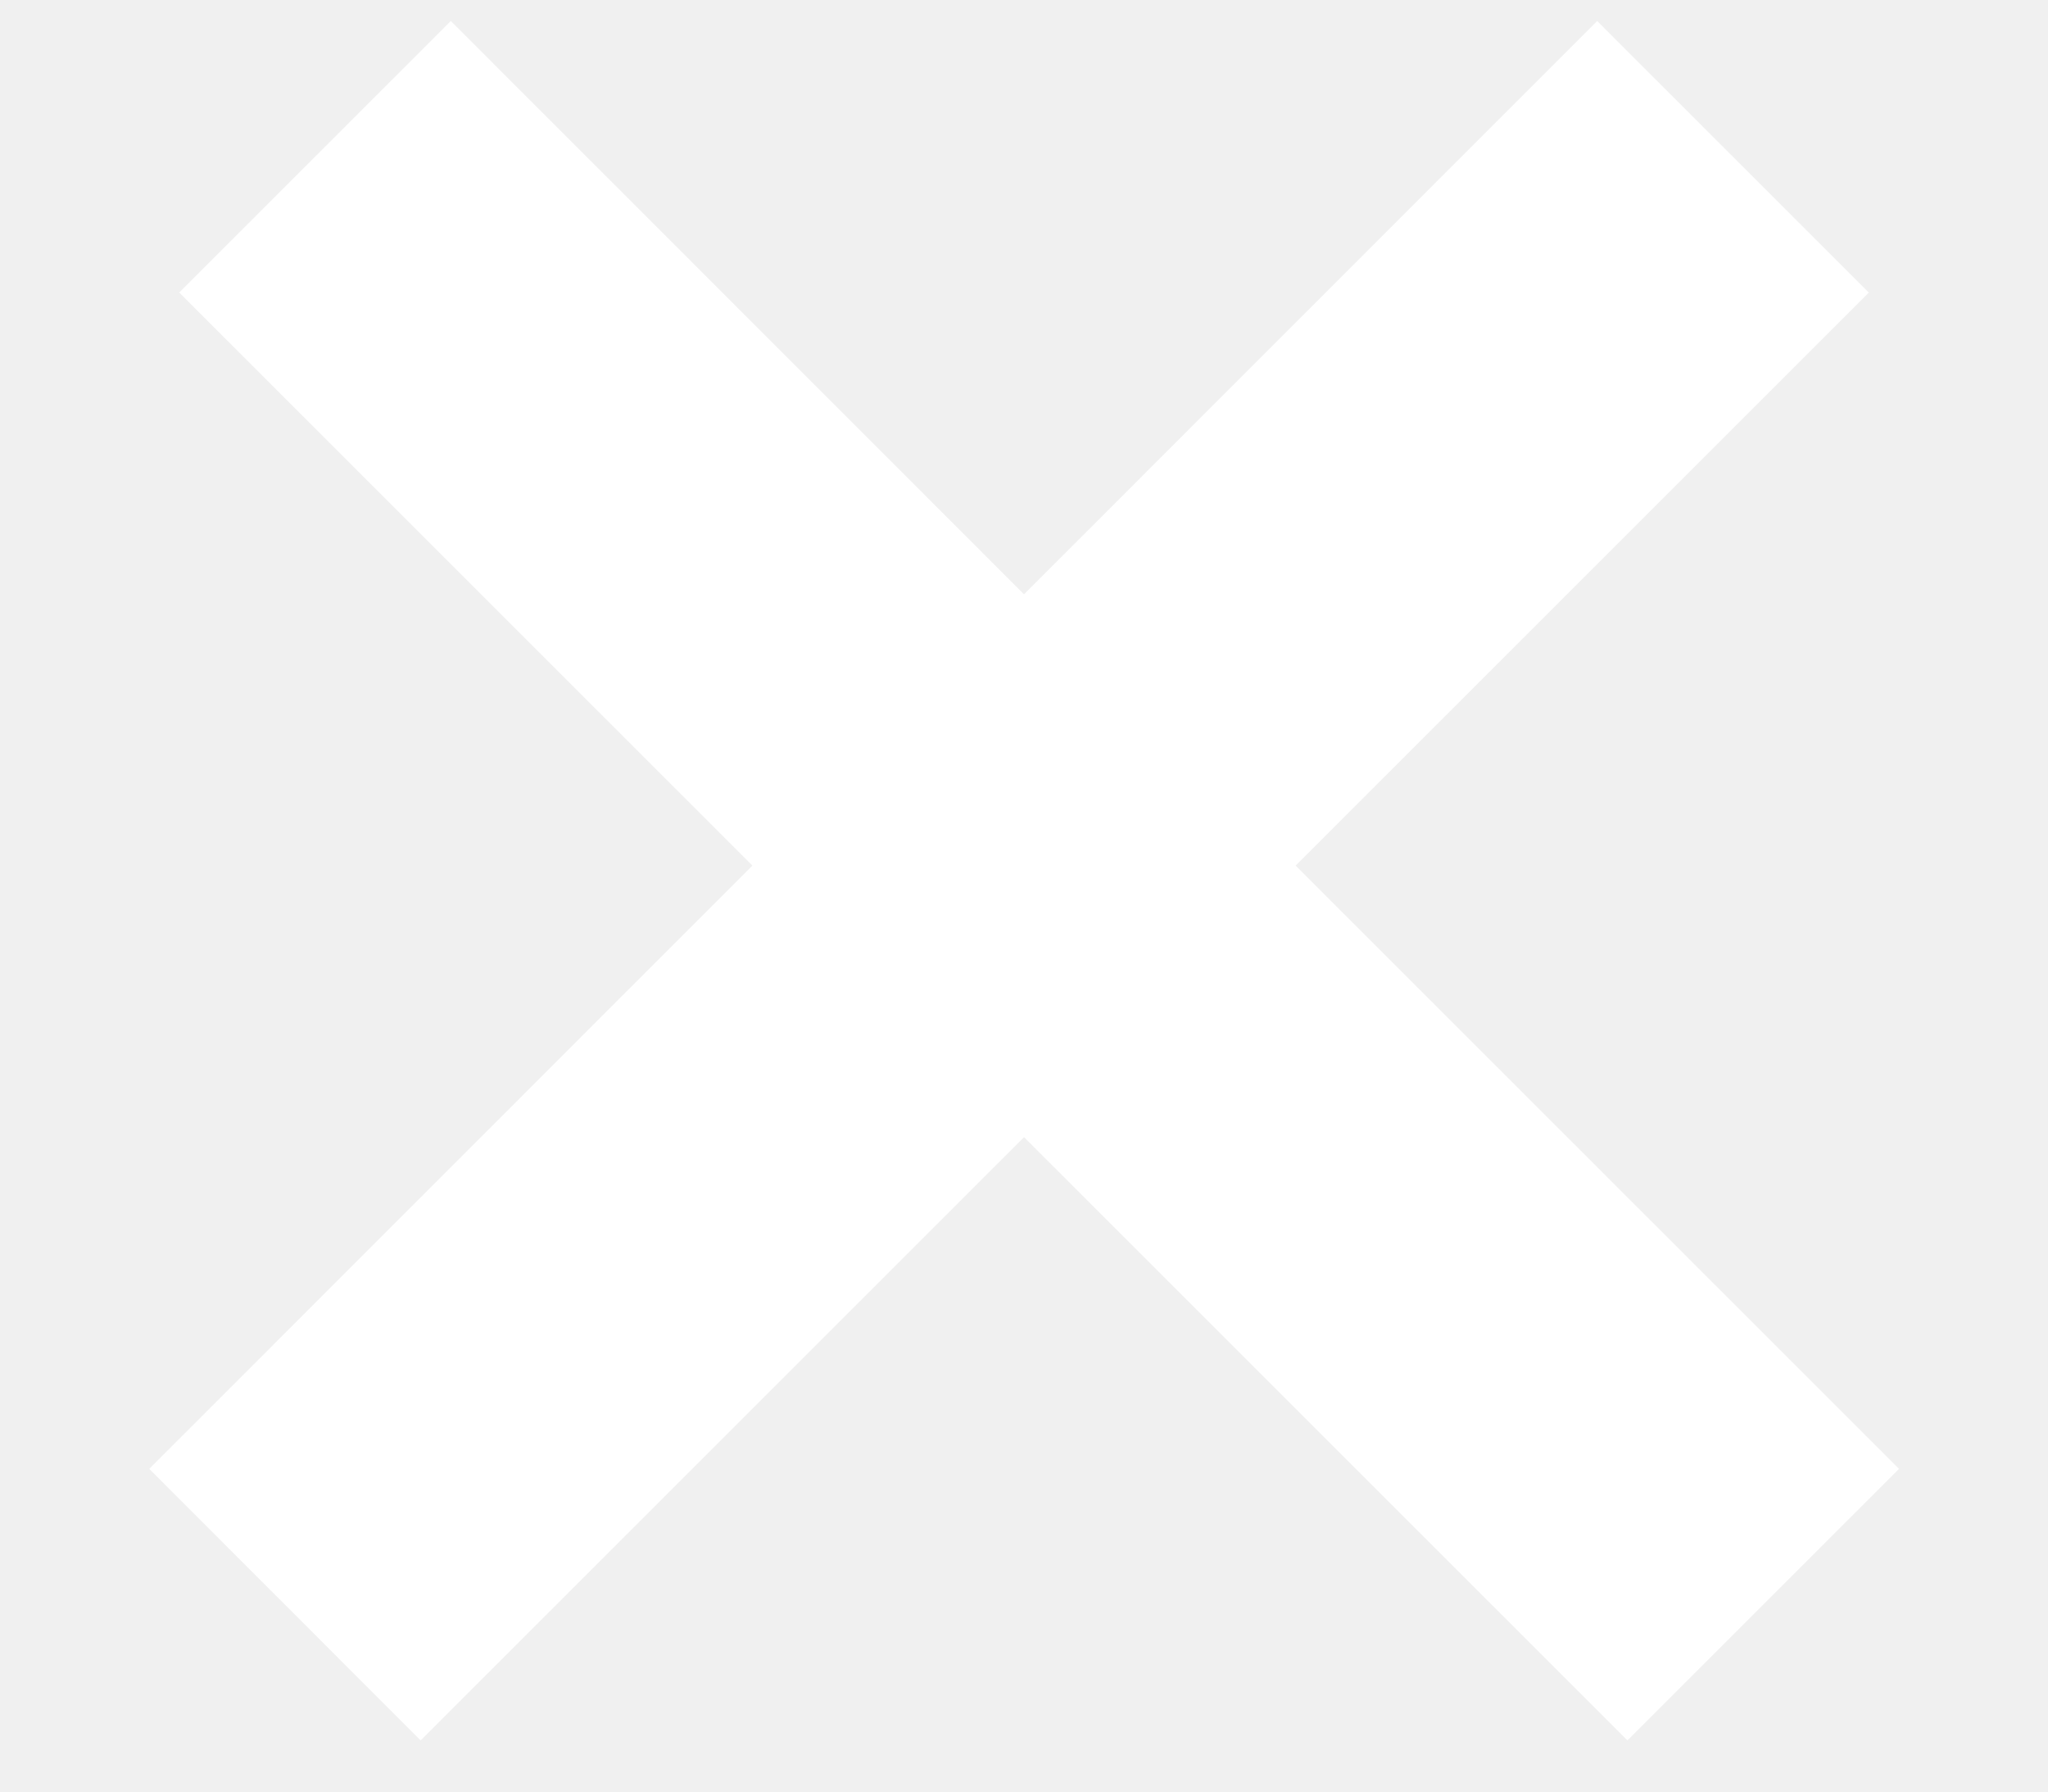
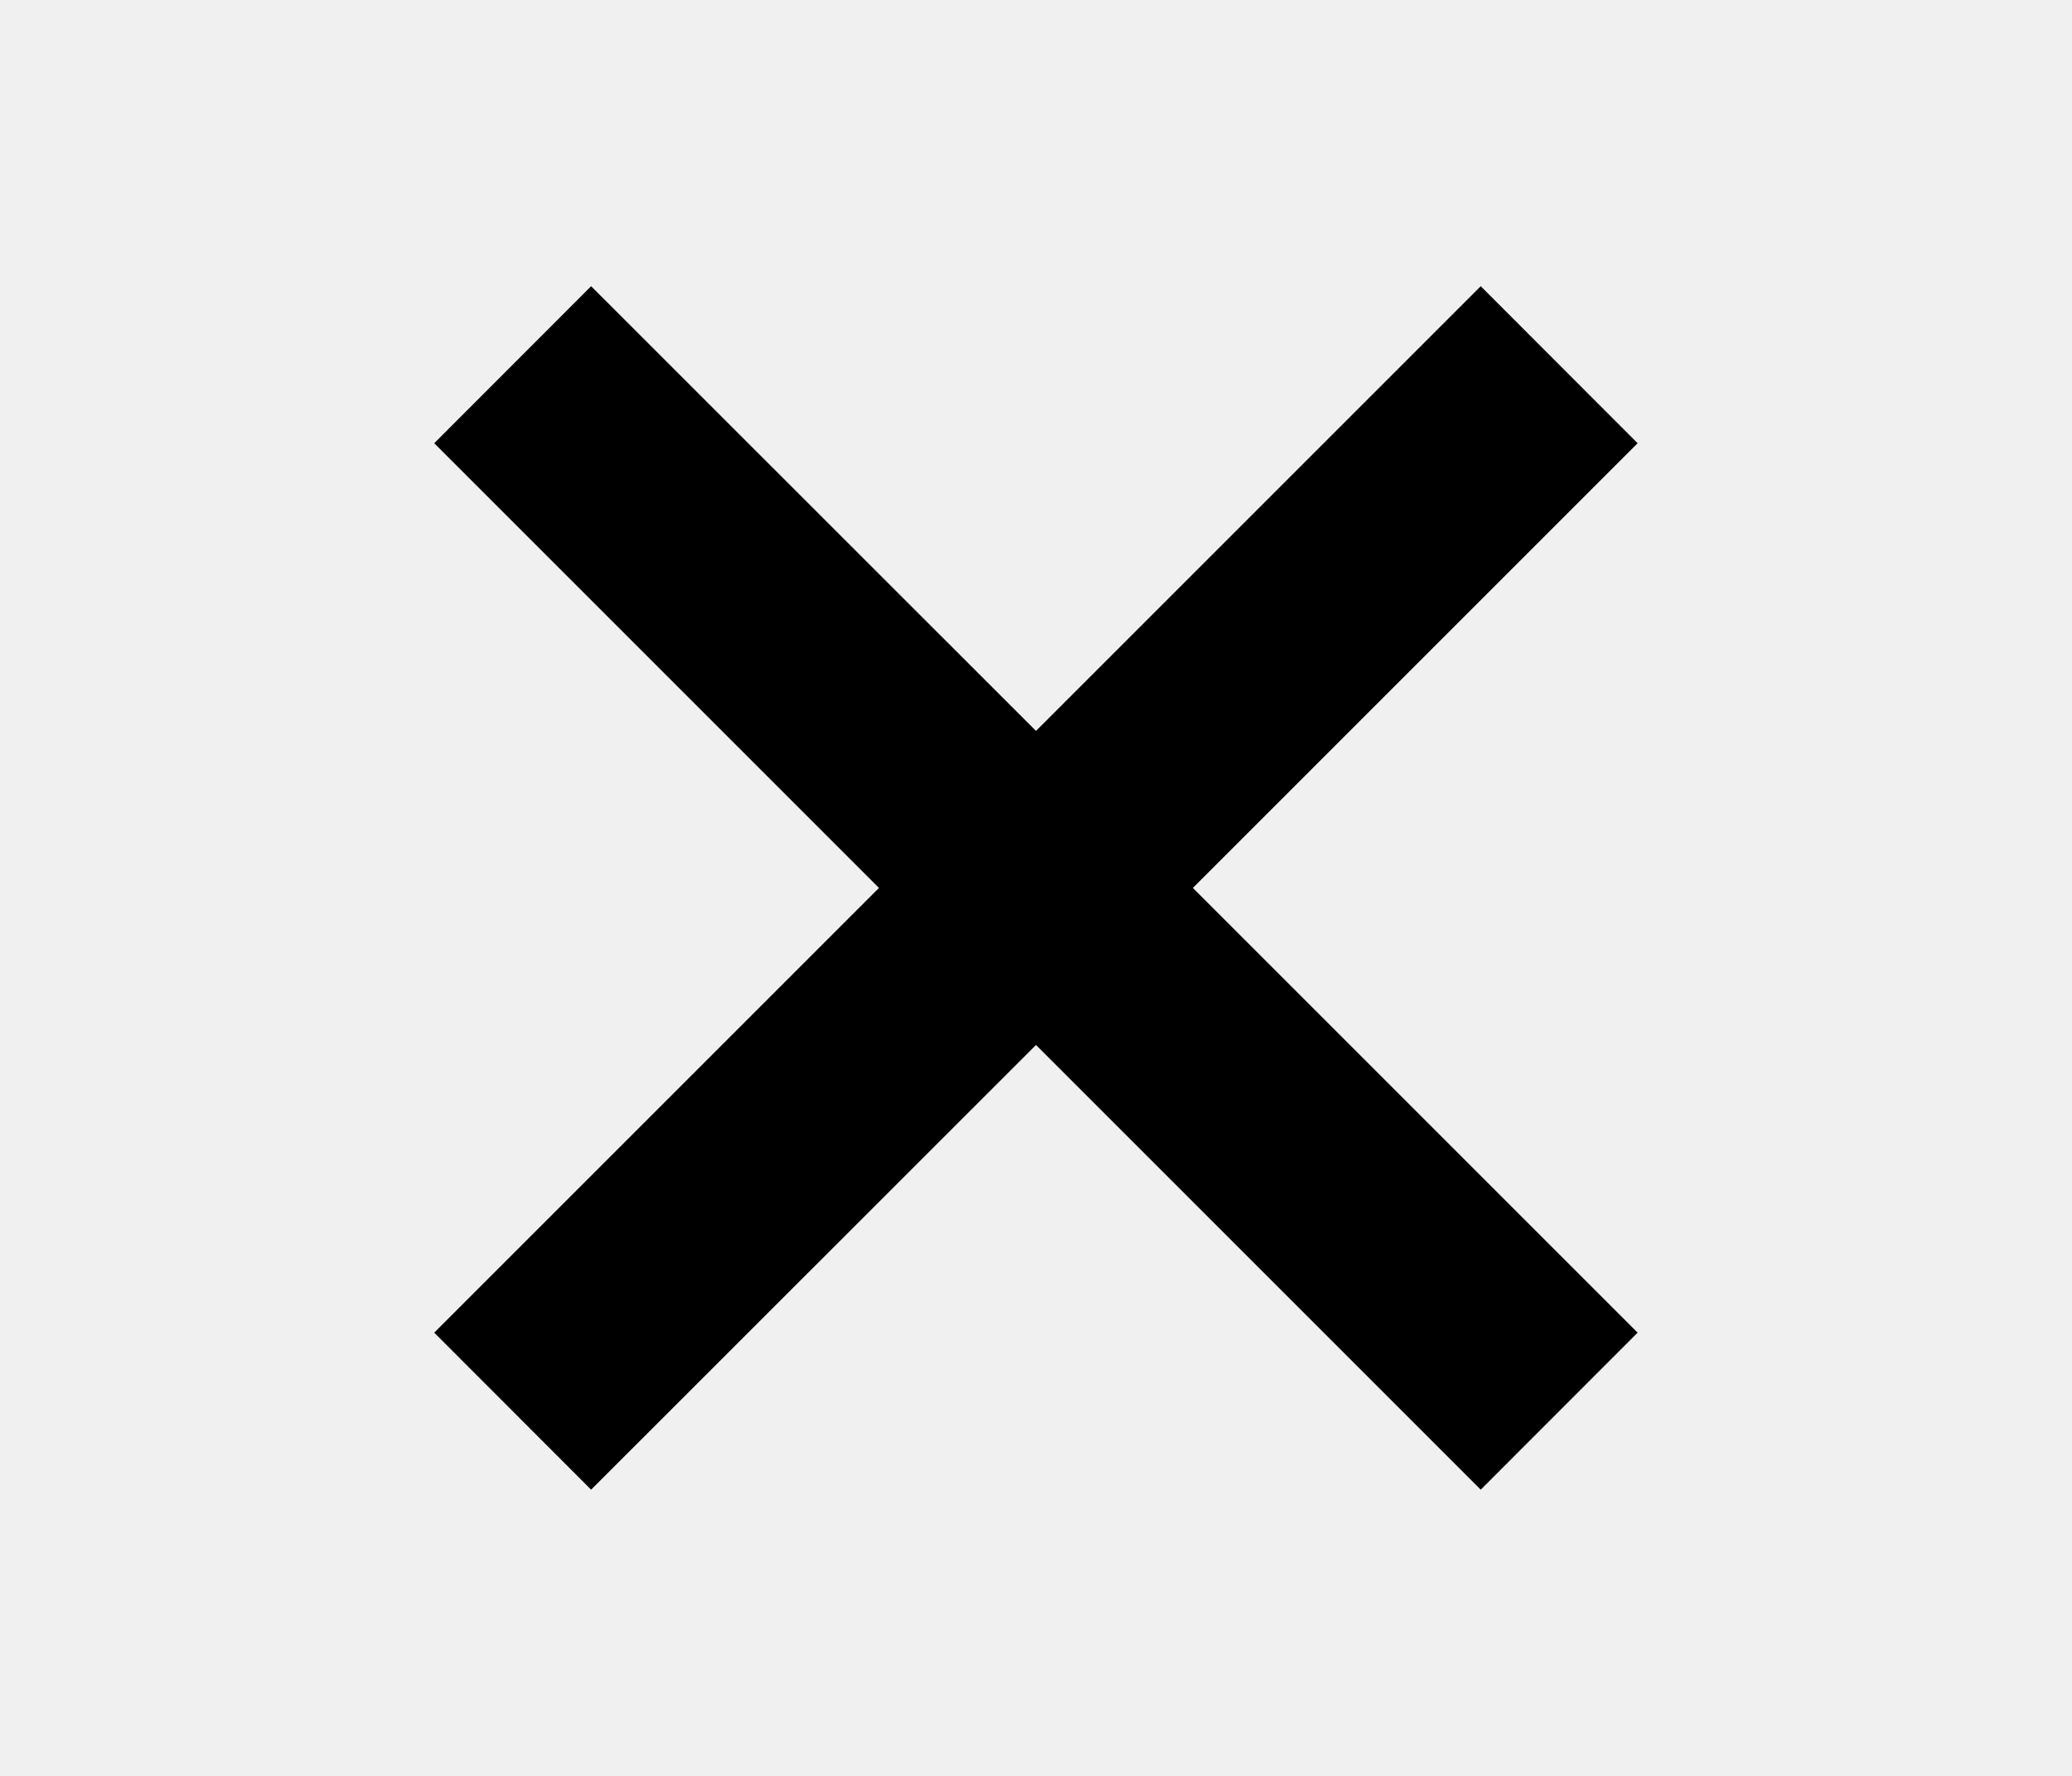
- <svg xmlns="http://www.w3.org/2000/svg" width="8" height="7" viewBox="0 0 8 7" fill="none">
-   <path fill-rule="evenodd" clip-rule="evenodd" d="M5.061 3.382L7.3 1.143L6.239 0.082L4 2.322L1.761 0.082L0.7 1.143L2.939 3.382L0.583 5.739L1.643 6.8L4 4.443L6.357 6.8L7.418 5.739L5.061 3.382Z" fill="white" />
+ <svg xmlns="http://www.w3.org/2000/svg" width="14" height="12" viewBox="0 0 14 12" fill="none">
+   <path fill-rule="evenodd" clip-rule="evenodd" d="M7 7.061L10.005 10.066L11.065 9.005L8.06 6L11.065 2.995L10.005 1.934L7 4.939L3.994 1.934L2.934 2.995L5.939 6L2.934 9.005L3.994 10.066L7 7.061Z" fill="black" />
</svg>
